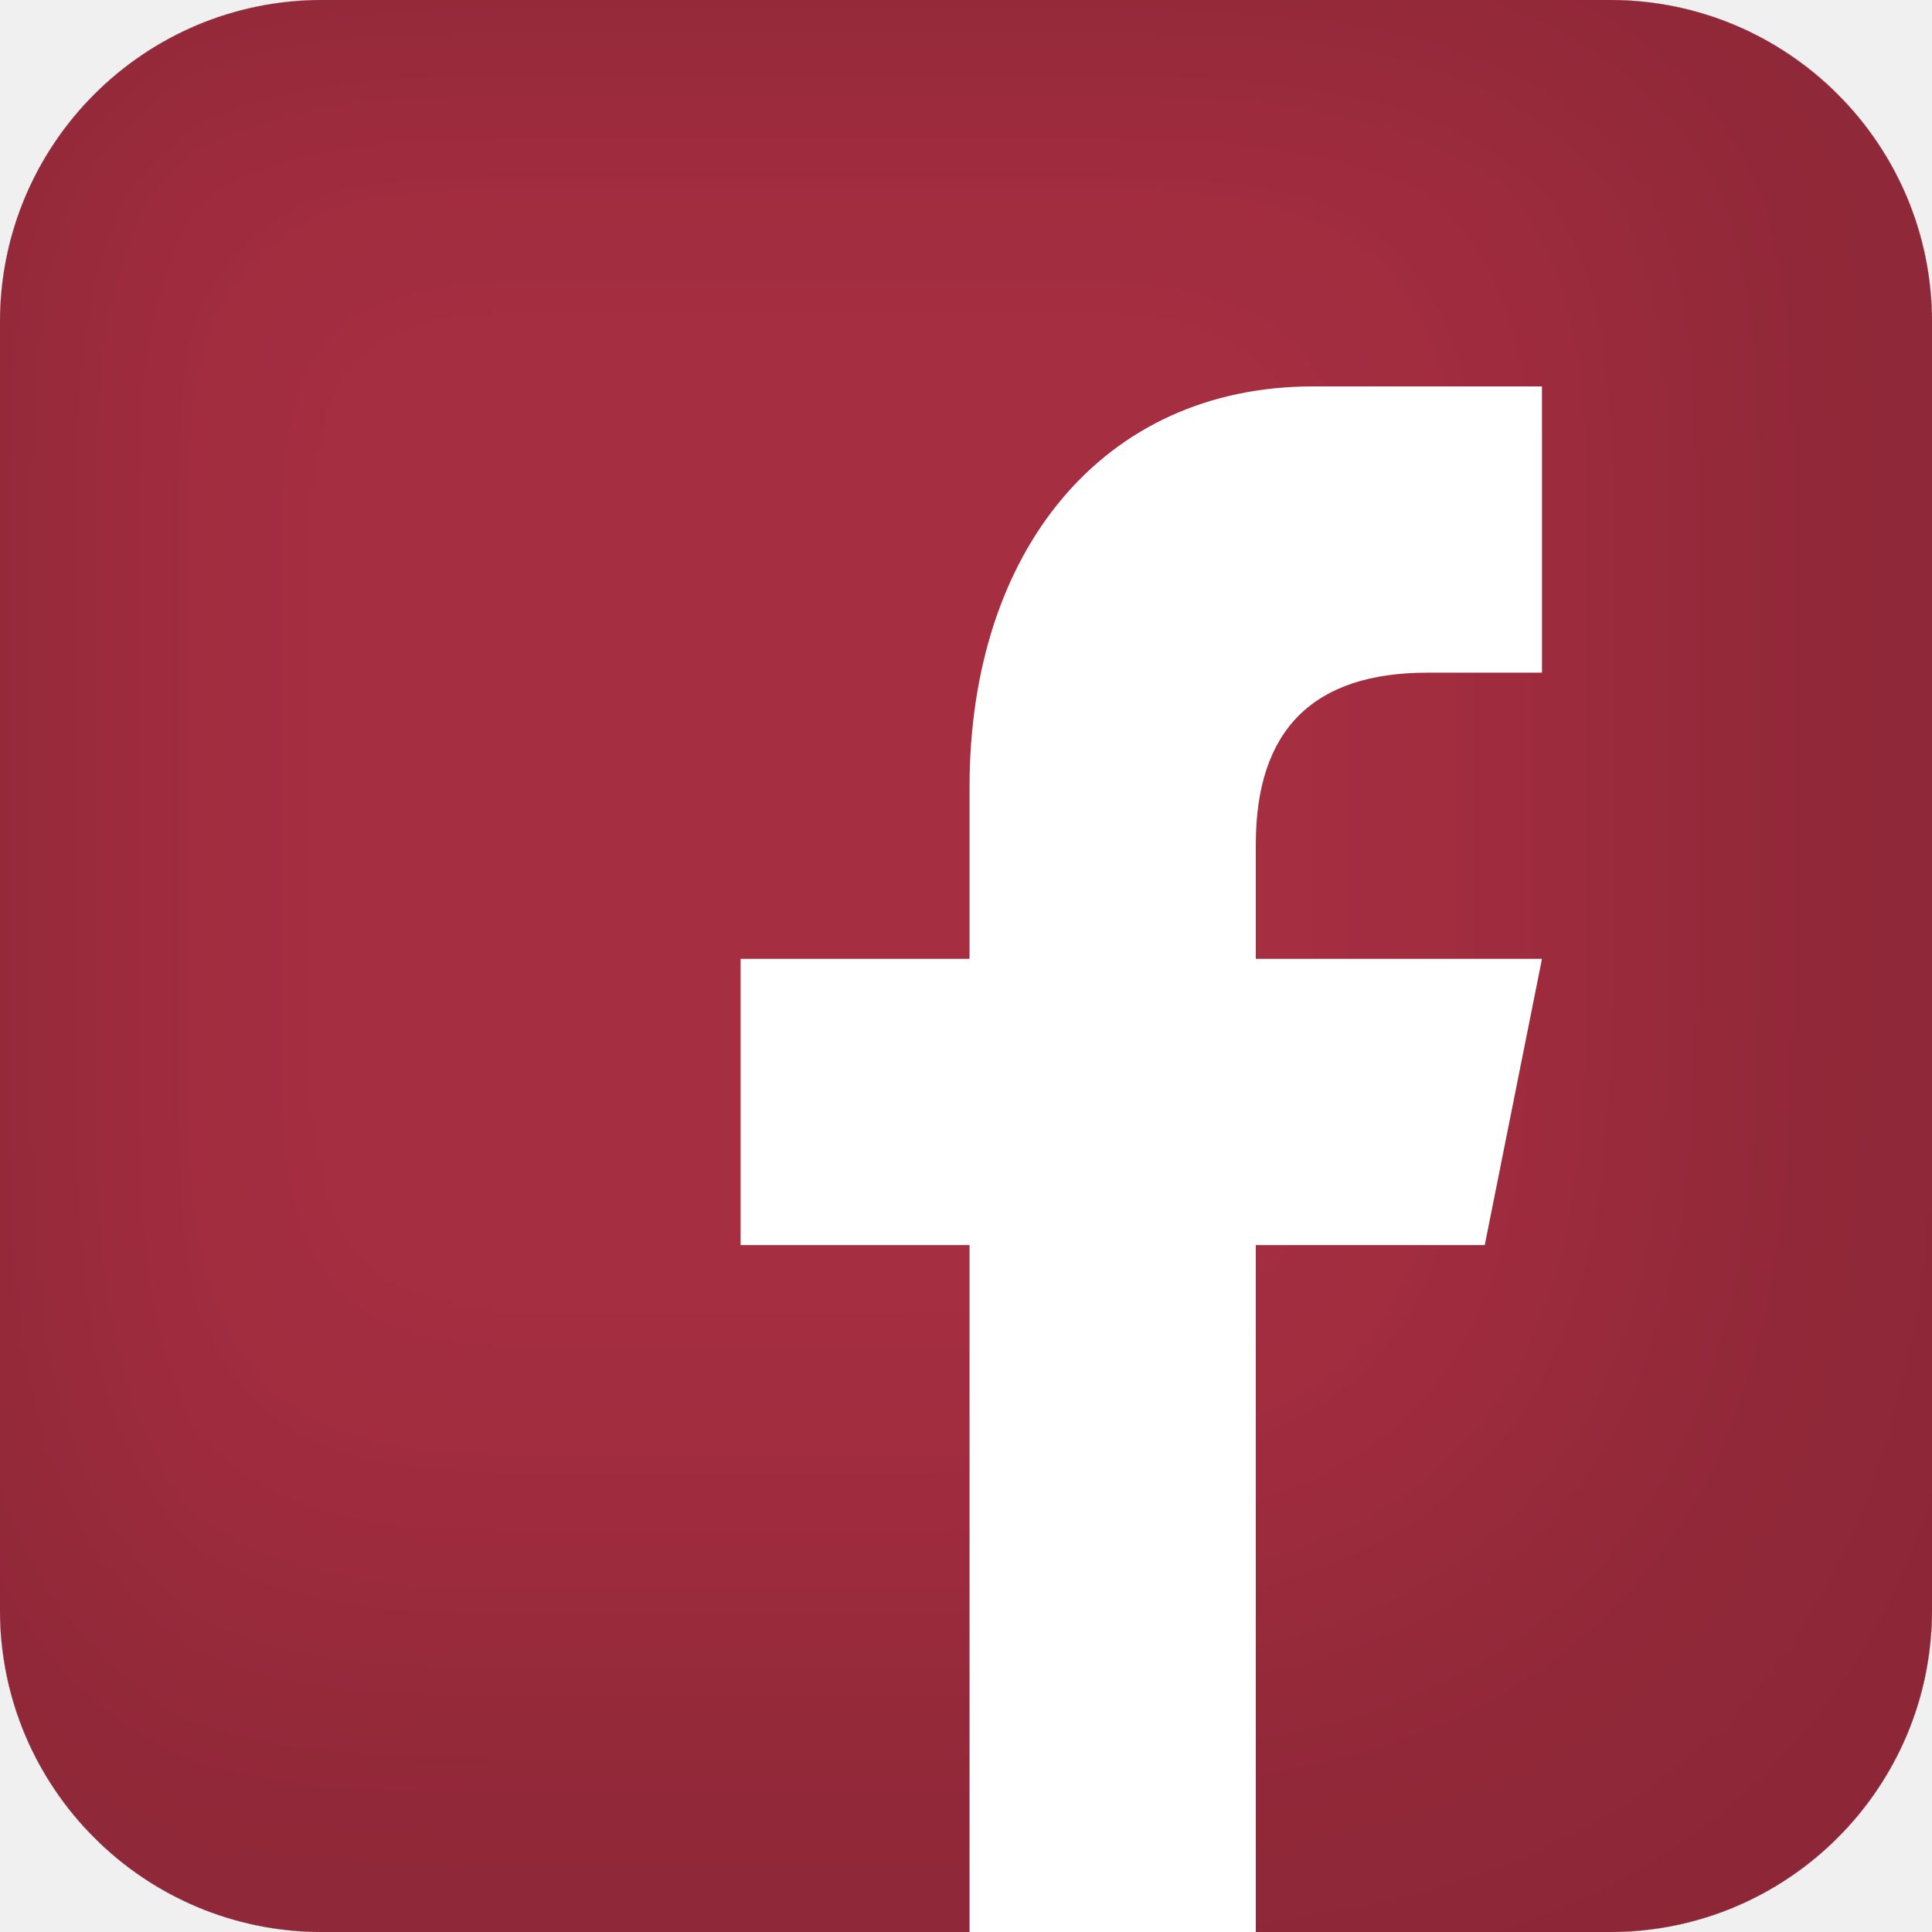
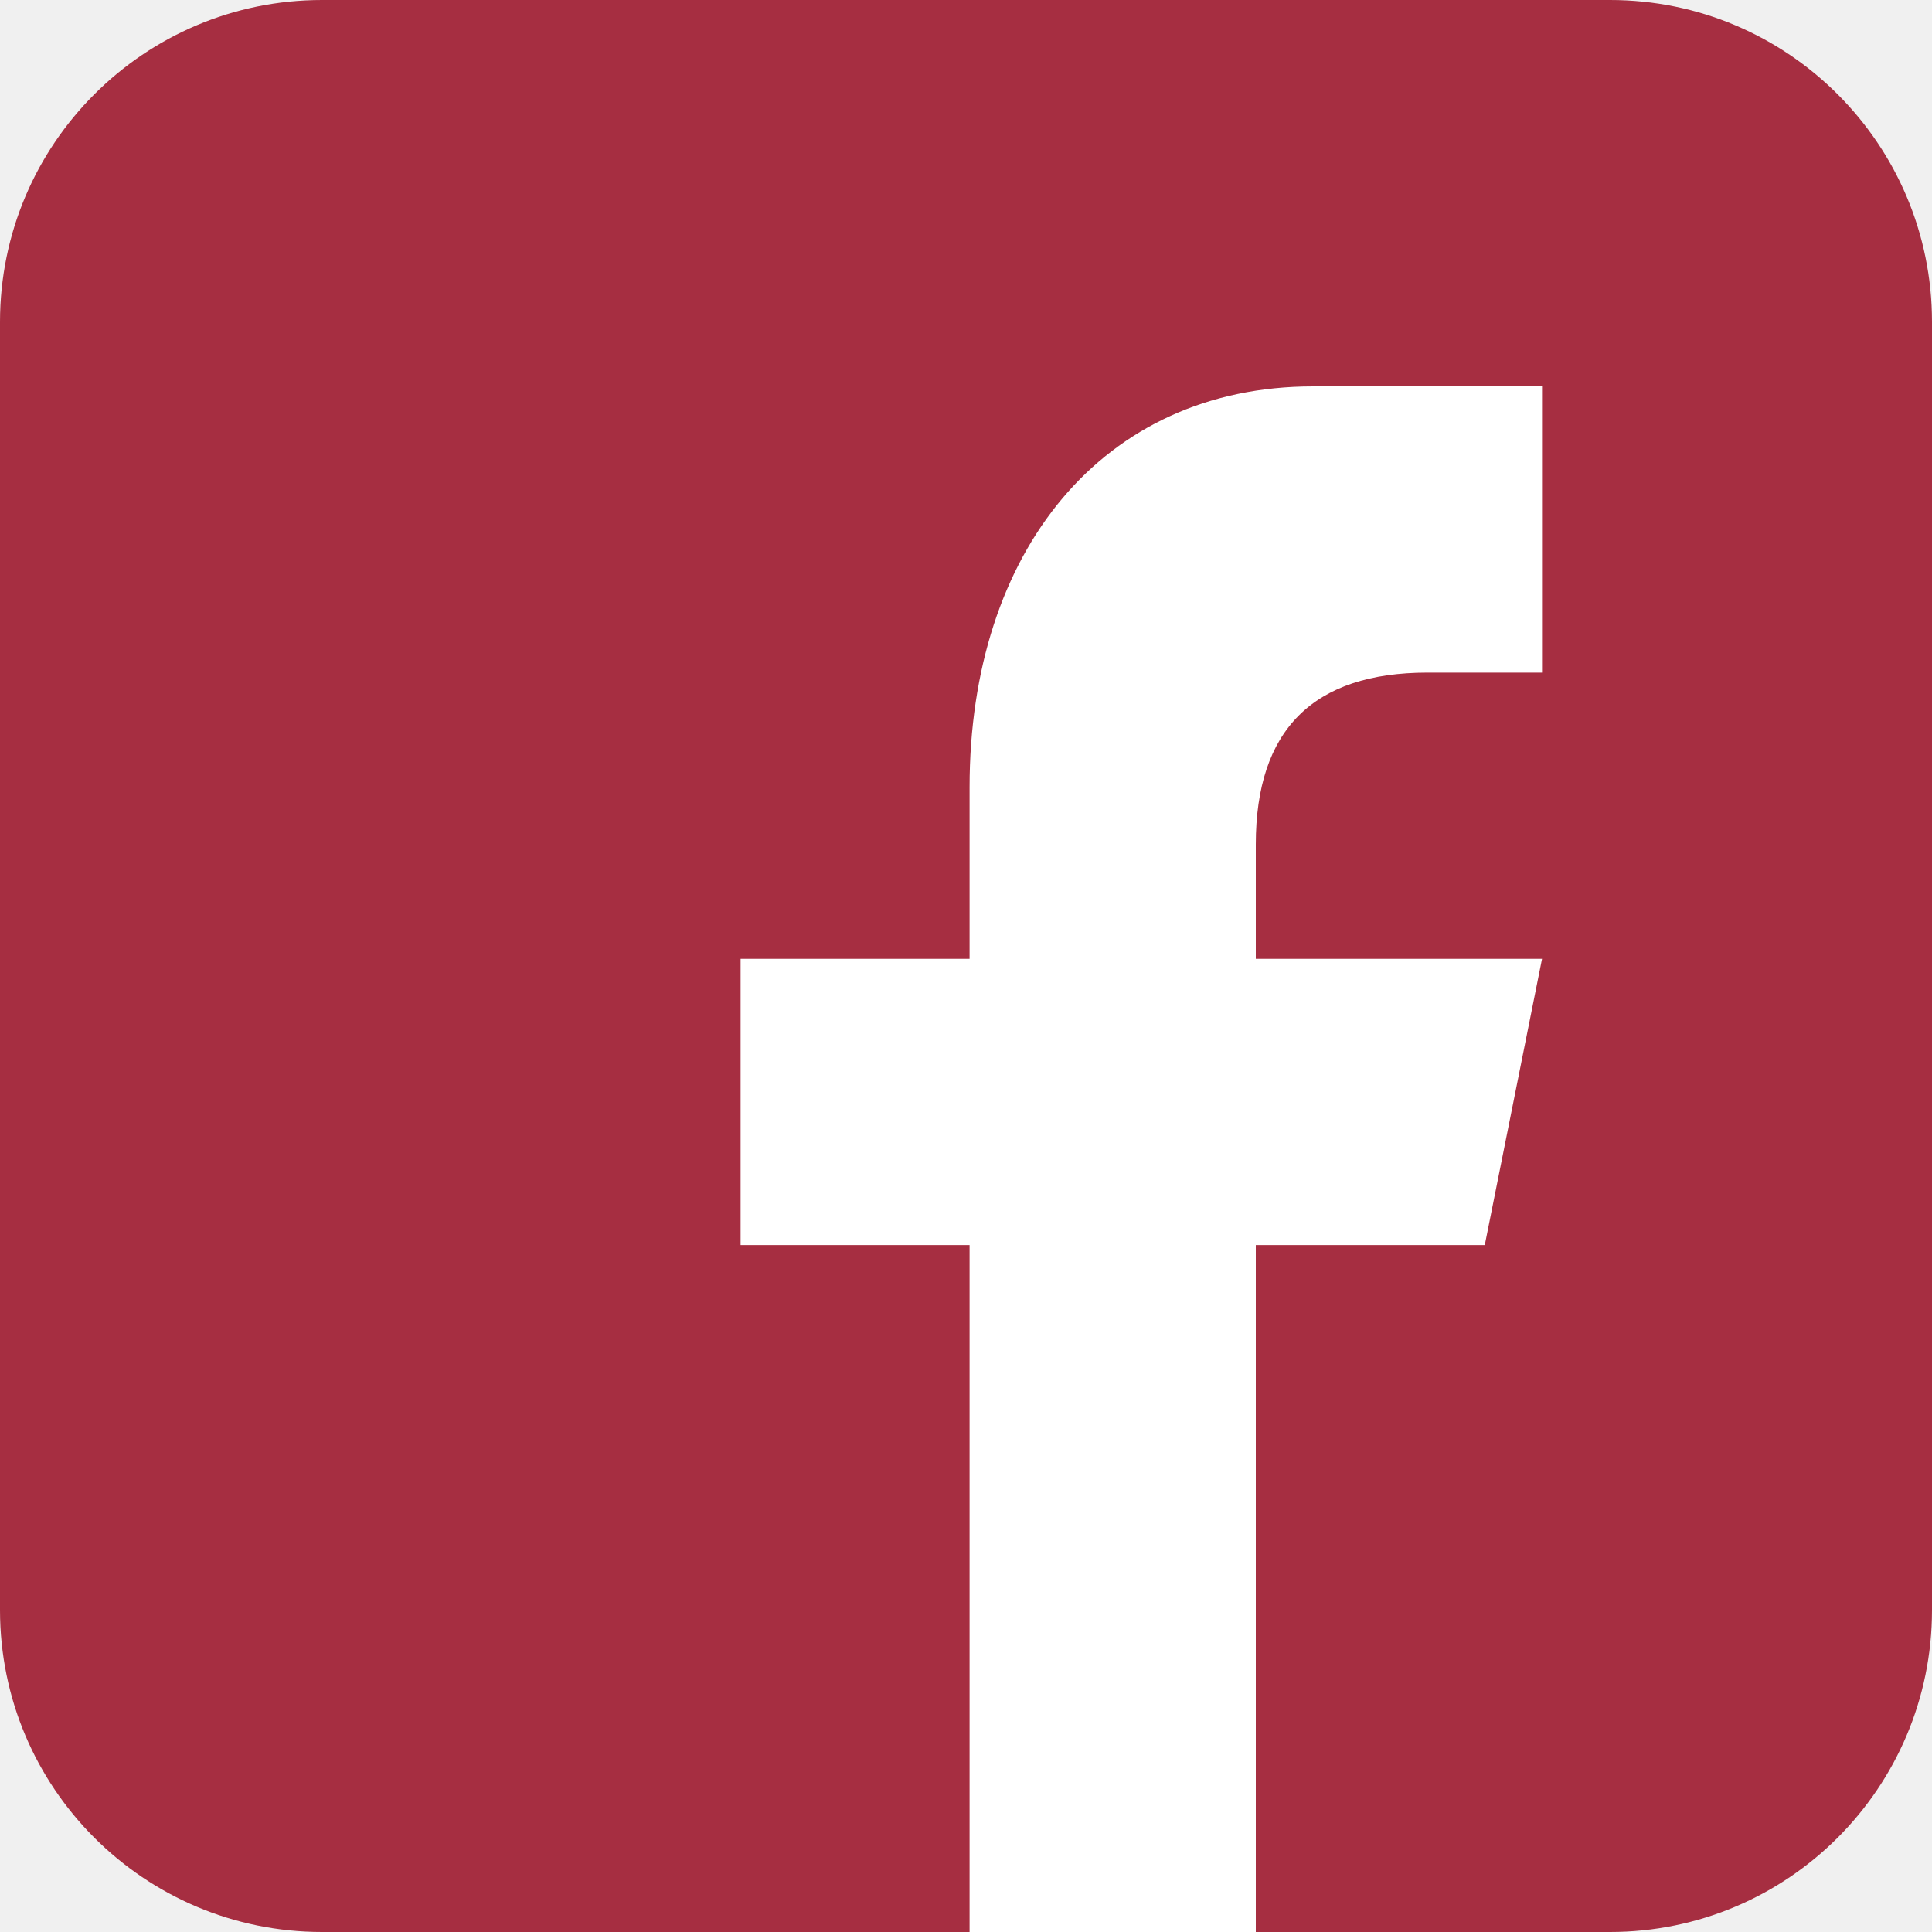
- <svg xmlns="http://www.w3.org/2000/svg" width="24" height="24" viewBox="0 0 24 24" fill="none">
-   <g filter="url(#filter0_i)">
-     <path d="M0 4C0 1.791 1.791 0 4 0H20C22.209 0 24 1.791 24 4V20C24 22.209 22.209 24 20 24H4C1.791 24 0 22.209 0 20V4Z" fill="#A62E41" />
-   </g>
-   <path d="M15.6 24V15.467H18.444L19.155 11.911H15.6V10.489C15.6 9.067 16.312 8.356 17.733 8.356H19.155V4.8C18.444 4.8 17.563 4.8 16.311 4.8C13.698 4.8 12.044 6.849 12.044 9.778V11.911H9.2V15.467H12.044V24H15.6Z" fill="white" />
-   <defs>
-     <filter id="filter0_i" x="-4" y="-4" width="28" height="28" filterUnits="userSpaceOnUse" color-interpolation-filters="sRGB">
-       <feFlood flood-opacity="0" result="BackgroundImageFix" />
-       <feBlend mode="normal" in="SourceGraphic" in2="BackgroundImageFix" result="shape" />
-       <feColorMatrix in="SourceAlpha" type="matrix" values="0 0 0 0 0 0 0 0 0 0 0 0 0 0 0 0 0 0 127 0" result="hardAlpha" />
-       <feOffset dx="-4" dy="-4" />
-       <feGaussianBlur stdDeviation="4" />
-       <feComposite in2="hardAlpha" operator="arithmetic" k2="-1" k3="1" />
-       <feColorMatrix type="matrix" values="0 0 0 0 0 0 0 0 0 0 0 0 0 0 0 0 0 0 0.15 0" />
-       <feBlend mode="normal" in2="shape" result="effect1_innerShadow" />
-     </filter>
-   </defs>
+ <svg xmlns="http://www.w3.org/2000/svg" width="60" height="60" viewBox="0 0 60 60" fill="none">
+   <rect width="60" height="60" rx="10" fill="#A62E41" />
+   <path d="M39 60V38.667H46.111L47.889 29.778H39V26.222C39 22.667 40.781 20.889 44.333 20.889H47.889V12C46.111 12 43.907 12 40.778 12C34.244 12 30.111 17.122 30.111 24.444V29.778H23V38.667H30.111V60H39Z" fill="white" />
</svg>
